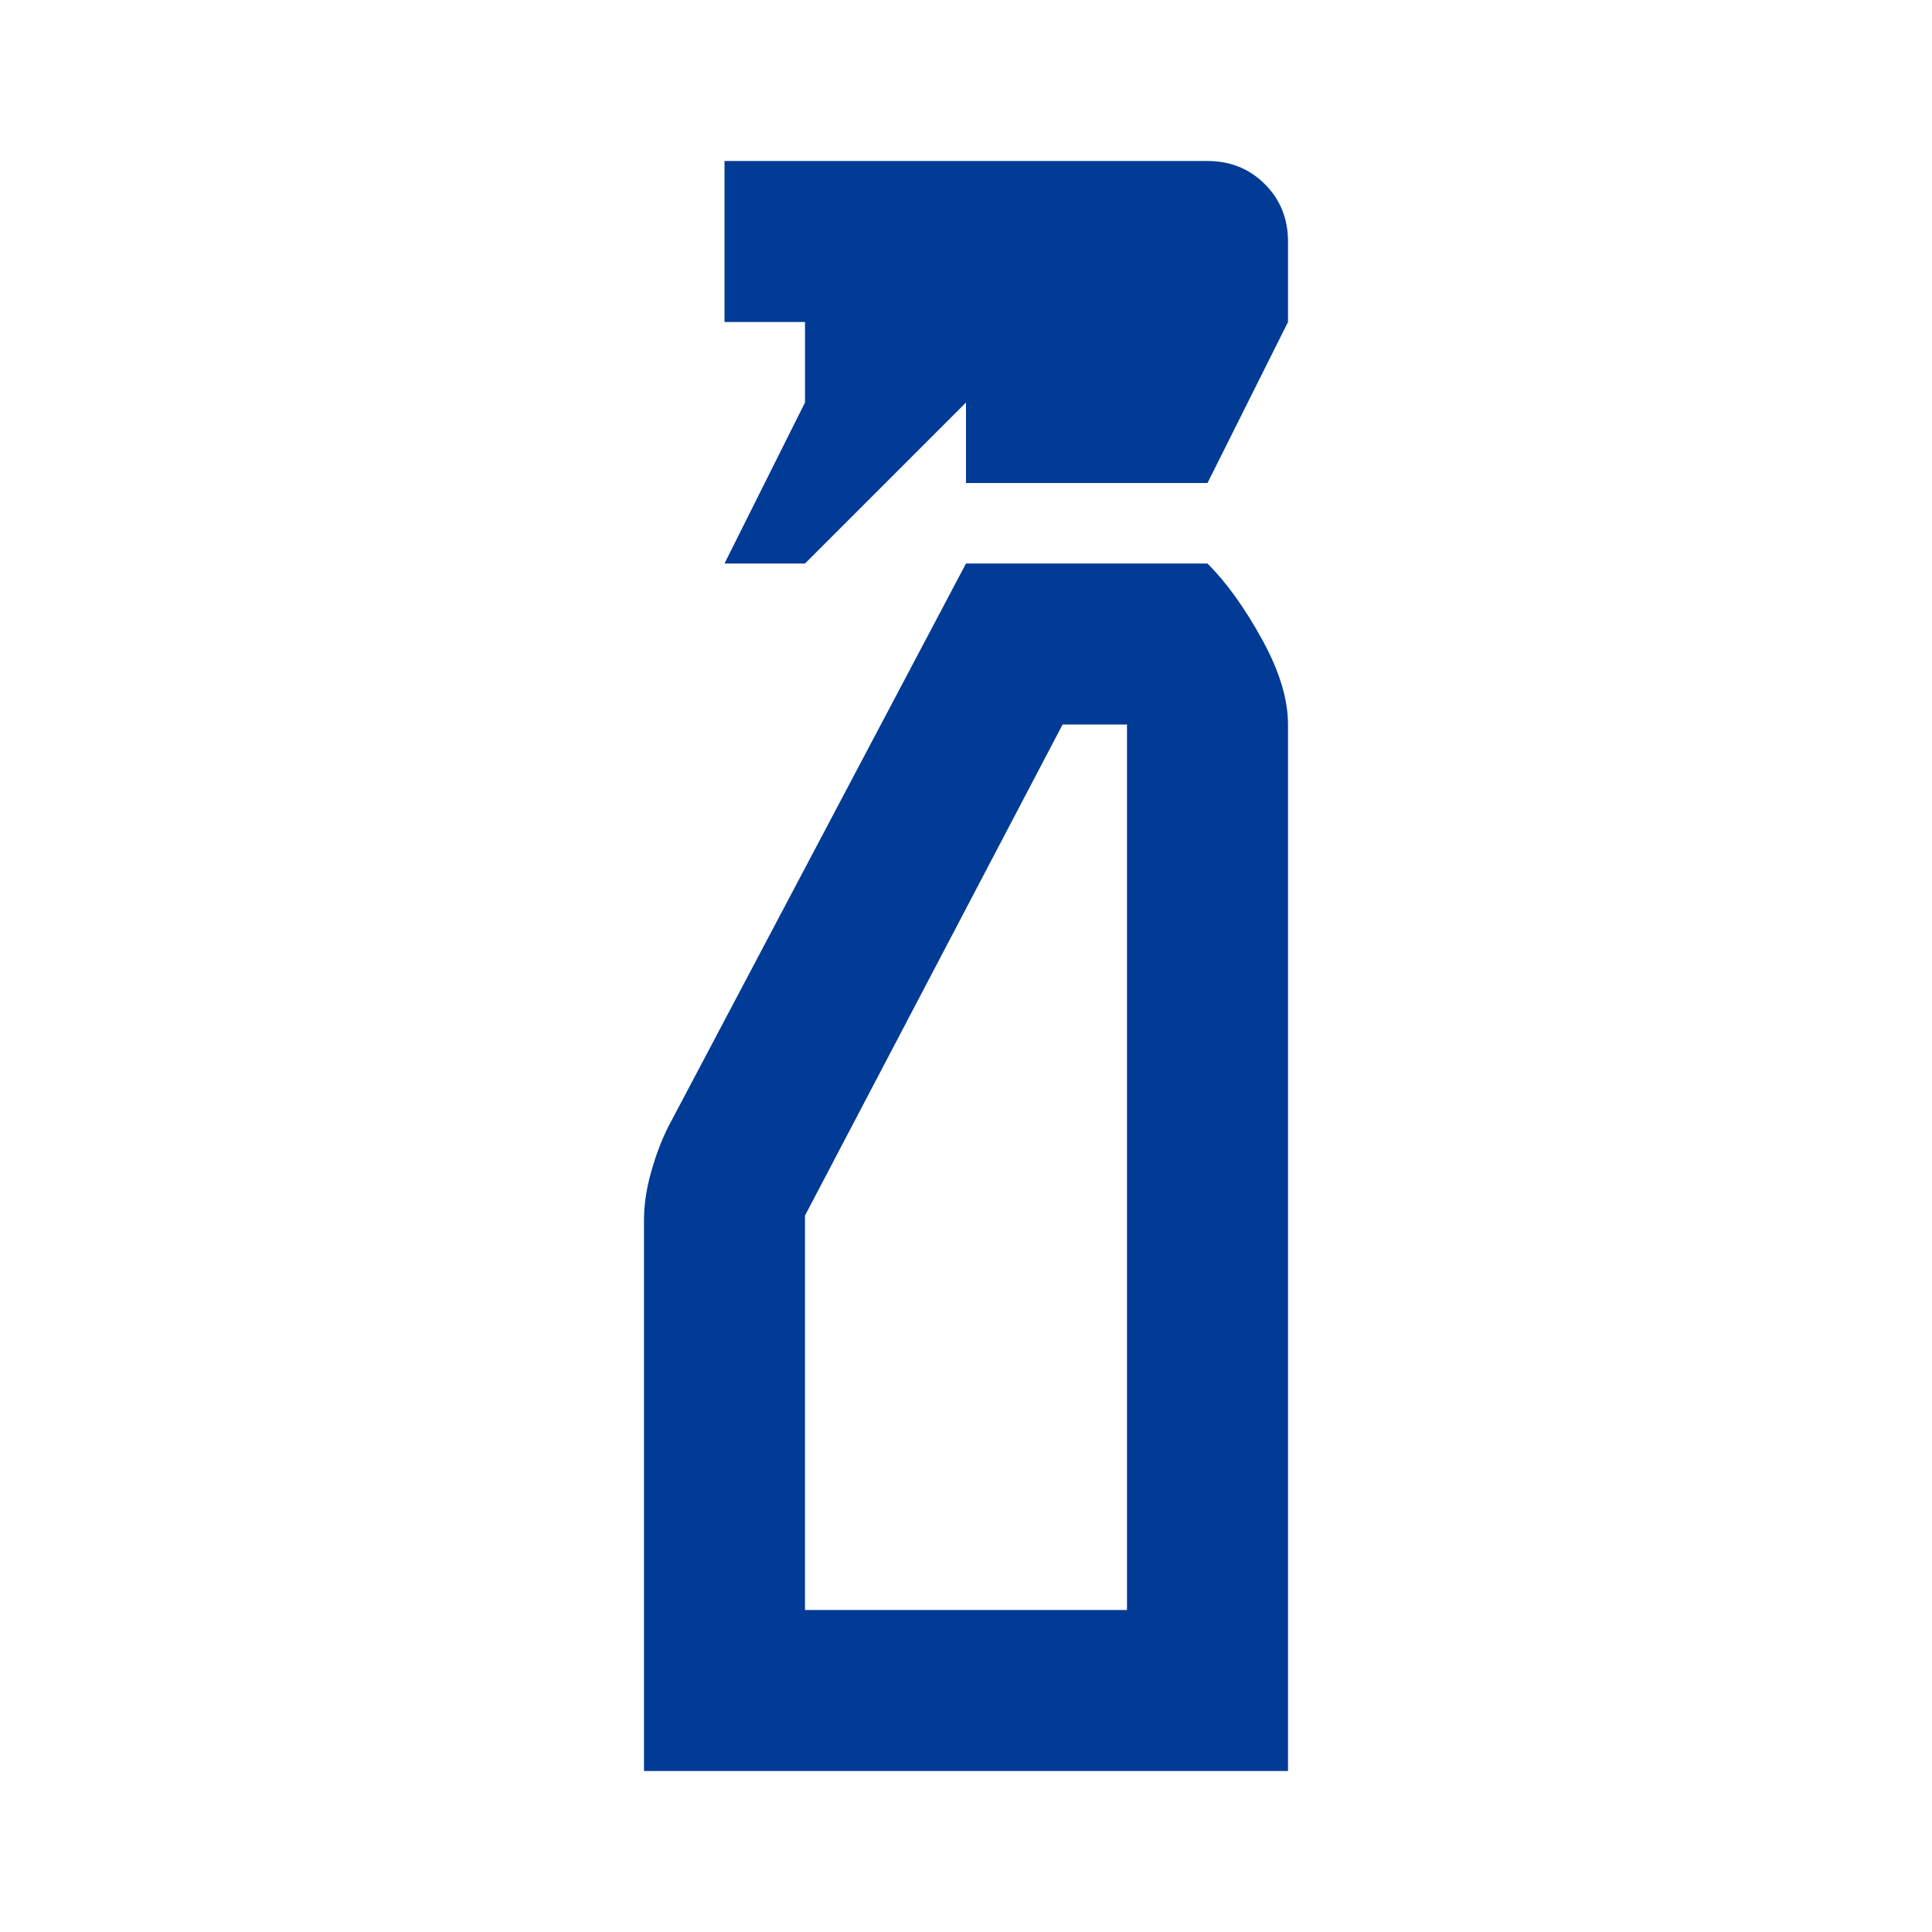
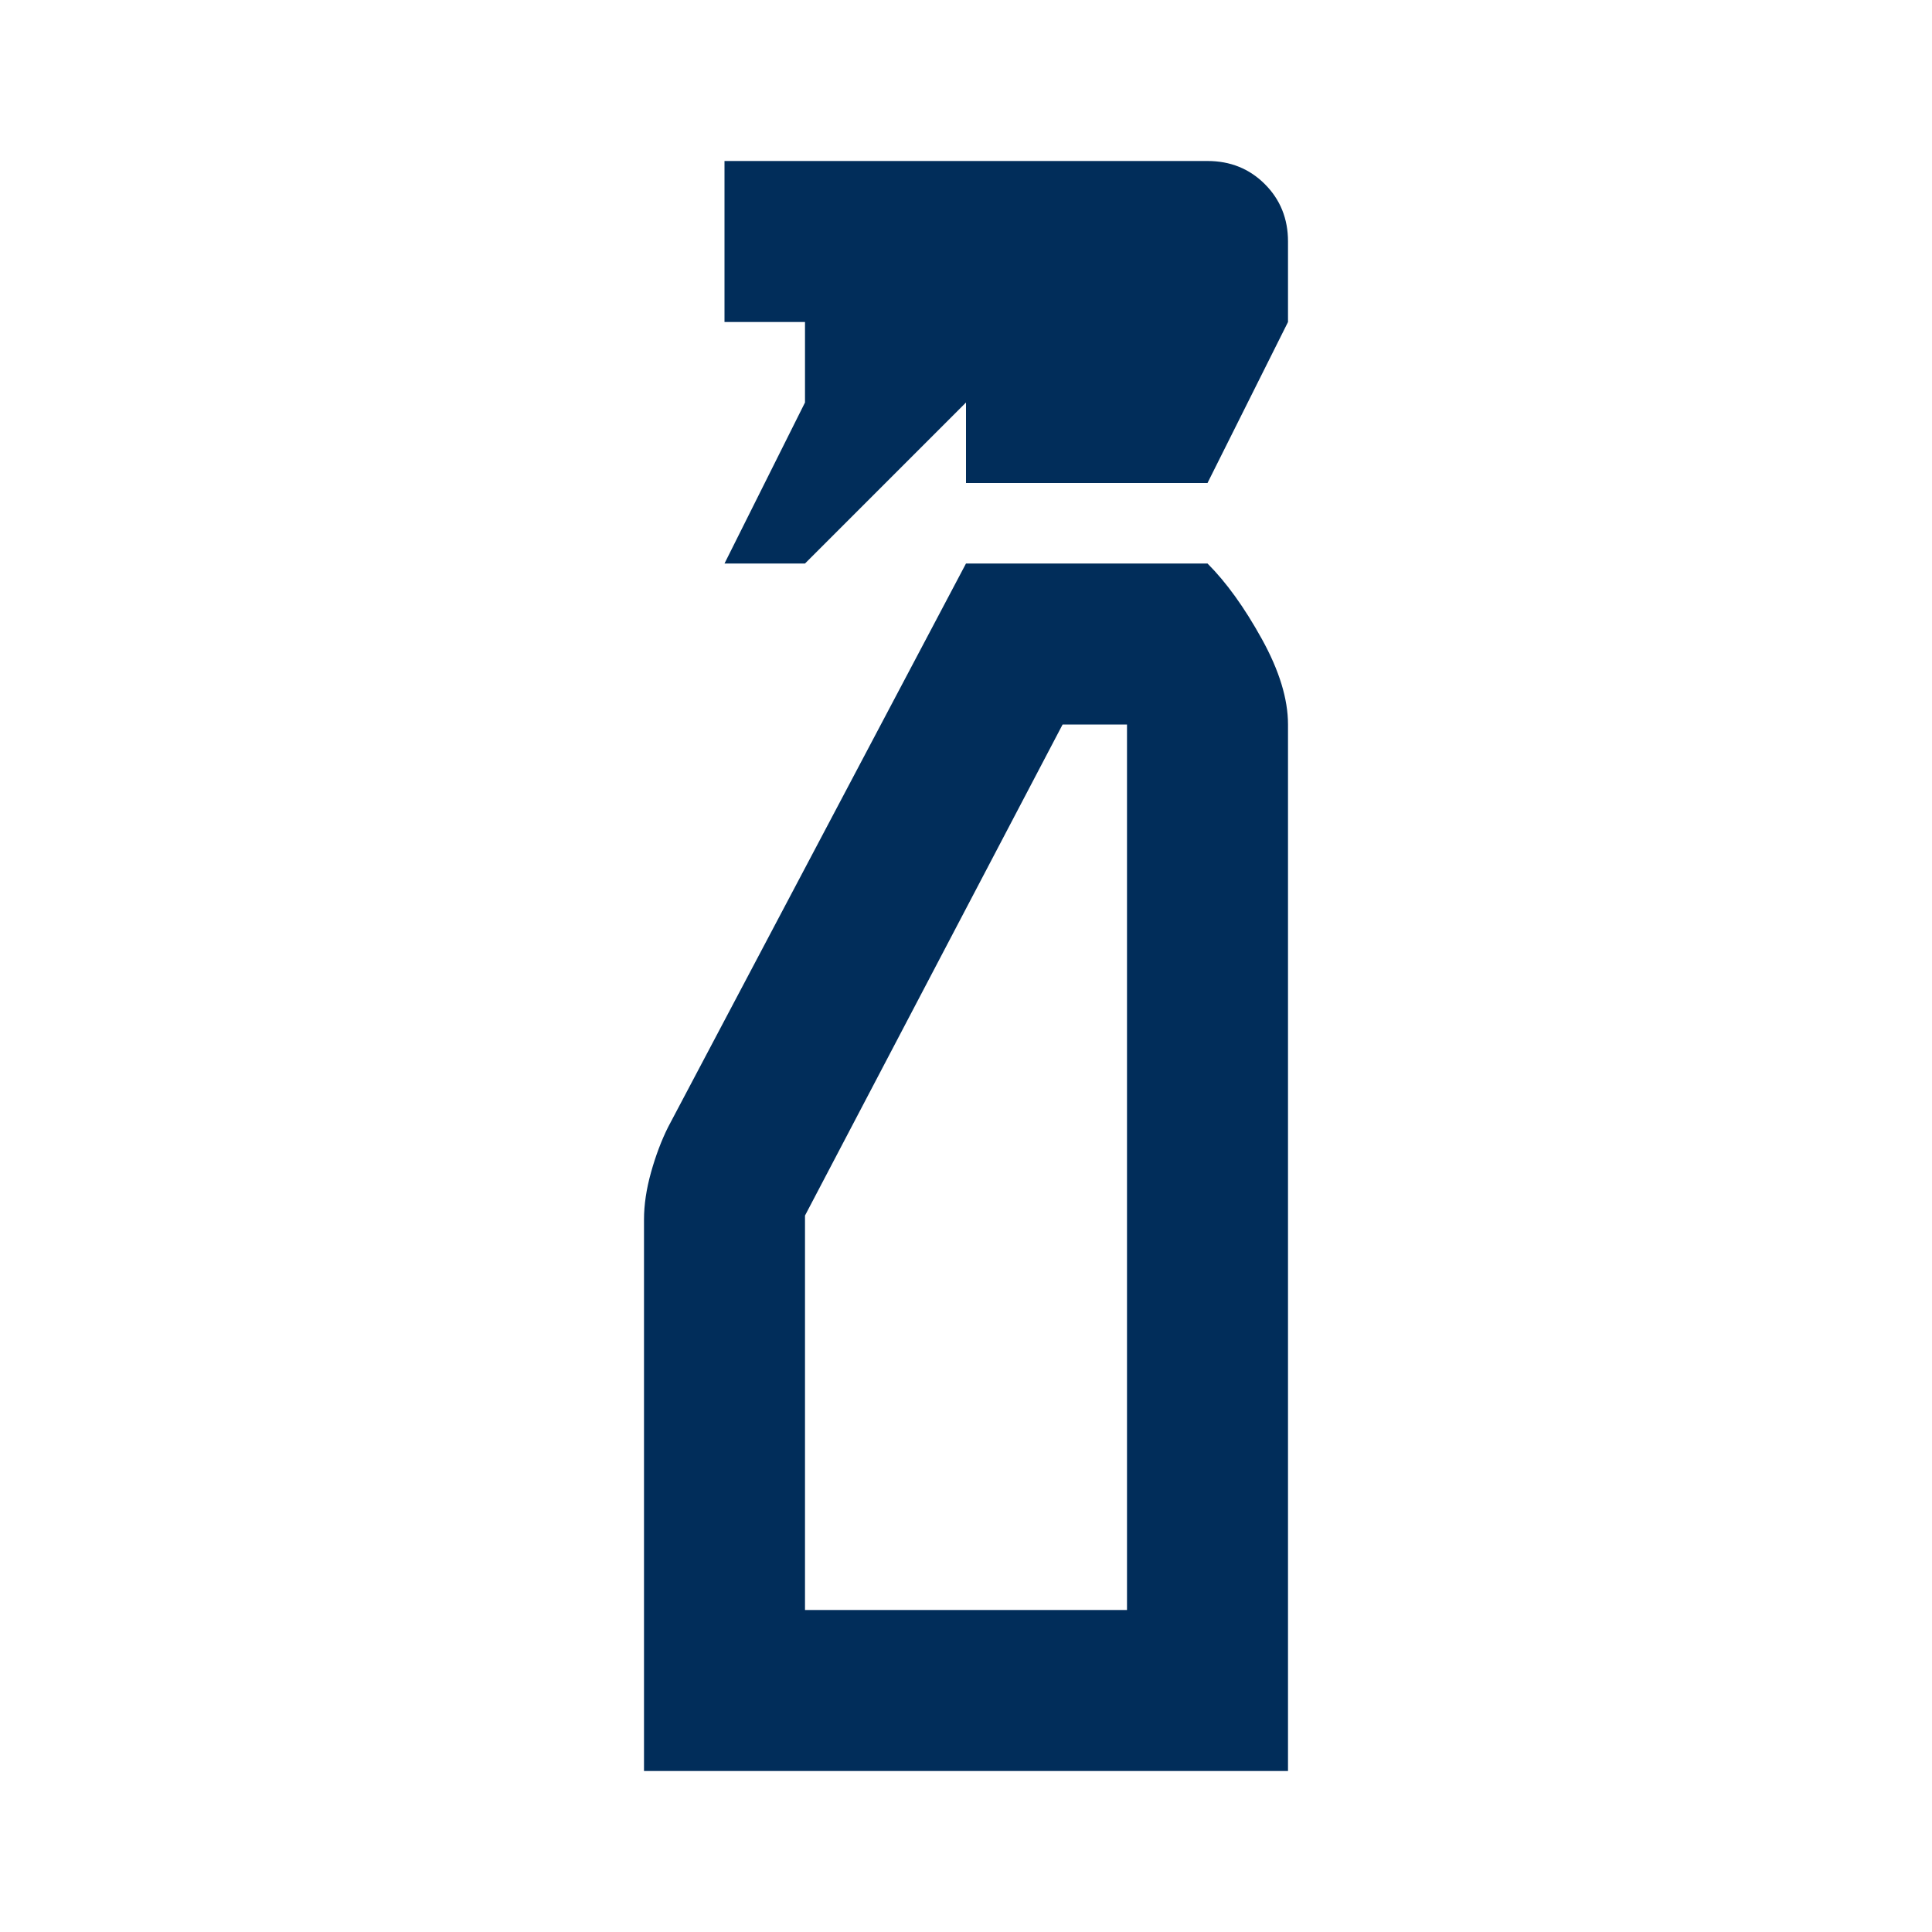
- <svg xmlns="http://www.w3.org/2000/svg" fill="#013B96" height="24" viewBox="0 -960 960 960" width="24">
+ <svg xmlns="http://www.w3.org/2000/svg" fill="#012D5A" height="24" viewBox="0 -960 960 960" width="24">
  <path d="m360-680 40-80v-40h-40v-80h240q17 0 28.5 11.5T640-840v40l-40 80H480v-40l-80 80h-40ZM320-80v-274q0-11 3.5-23.5T332-400l148-280h120q14 14 27 37.5t13 42.5v520H320Zm80-80h160v-440h-32L400-356v196Zm0 0h160-160Z" />
</svg>
